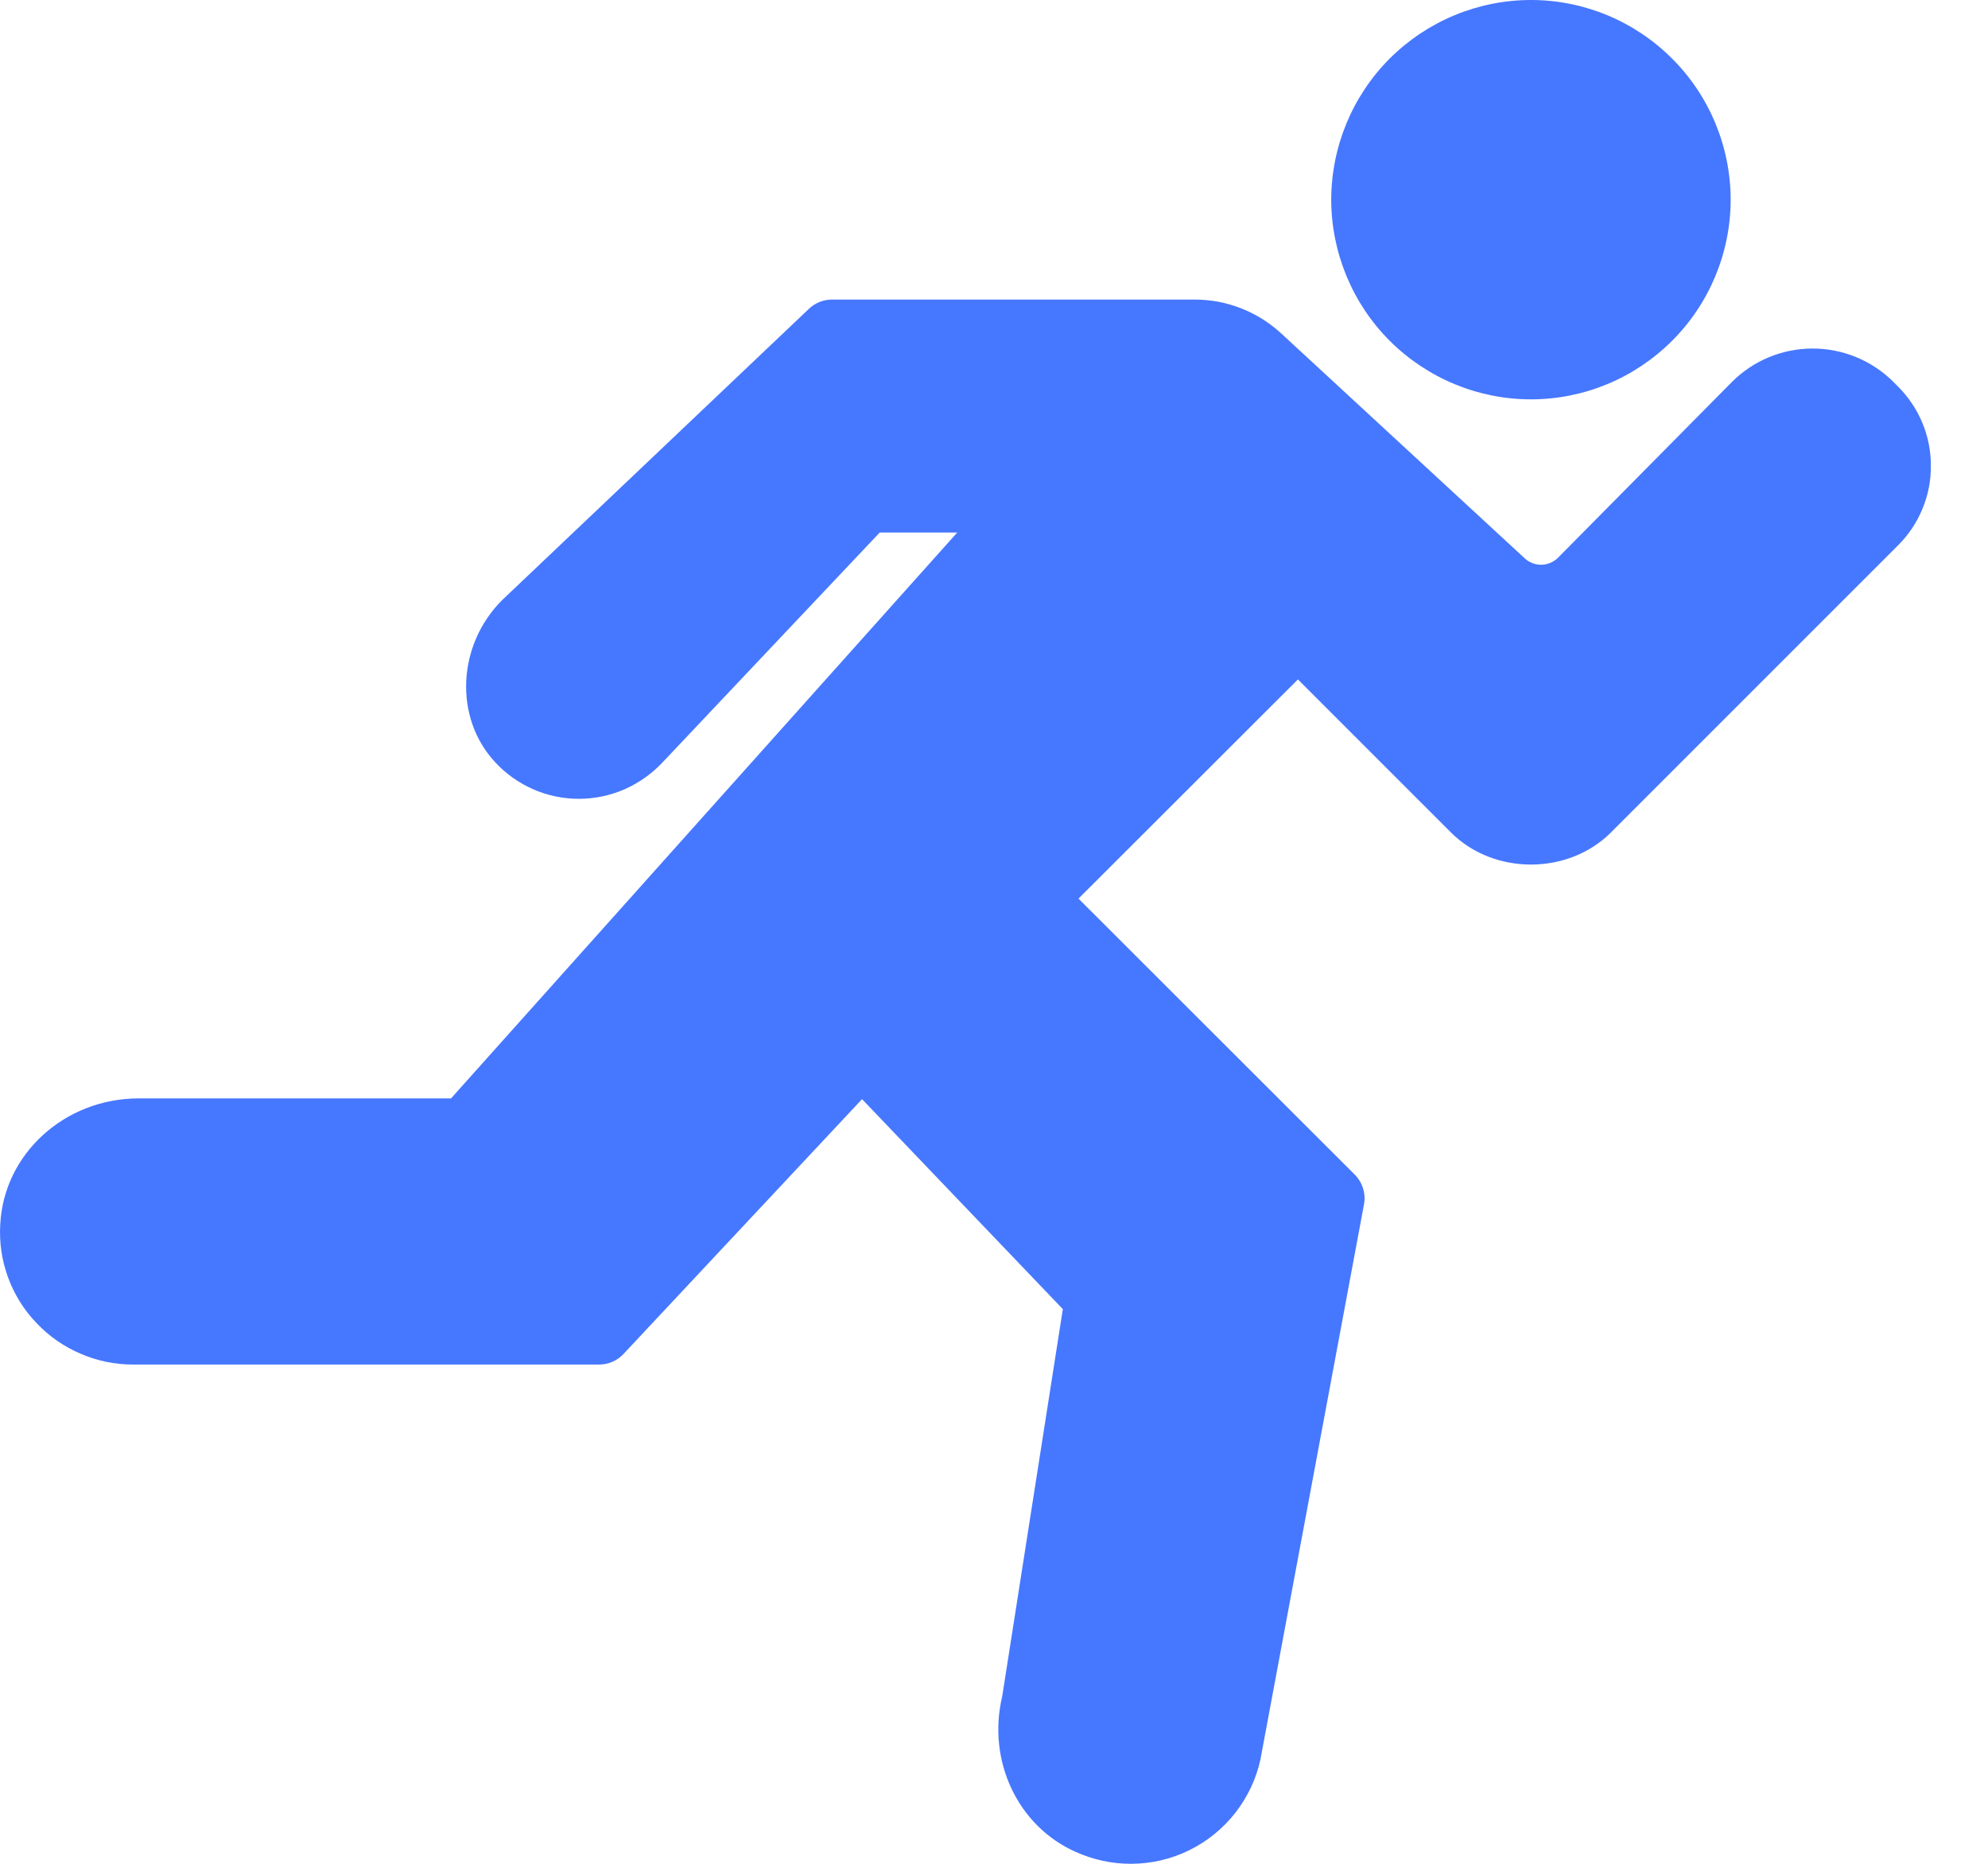
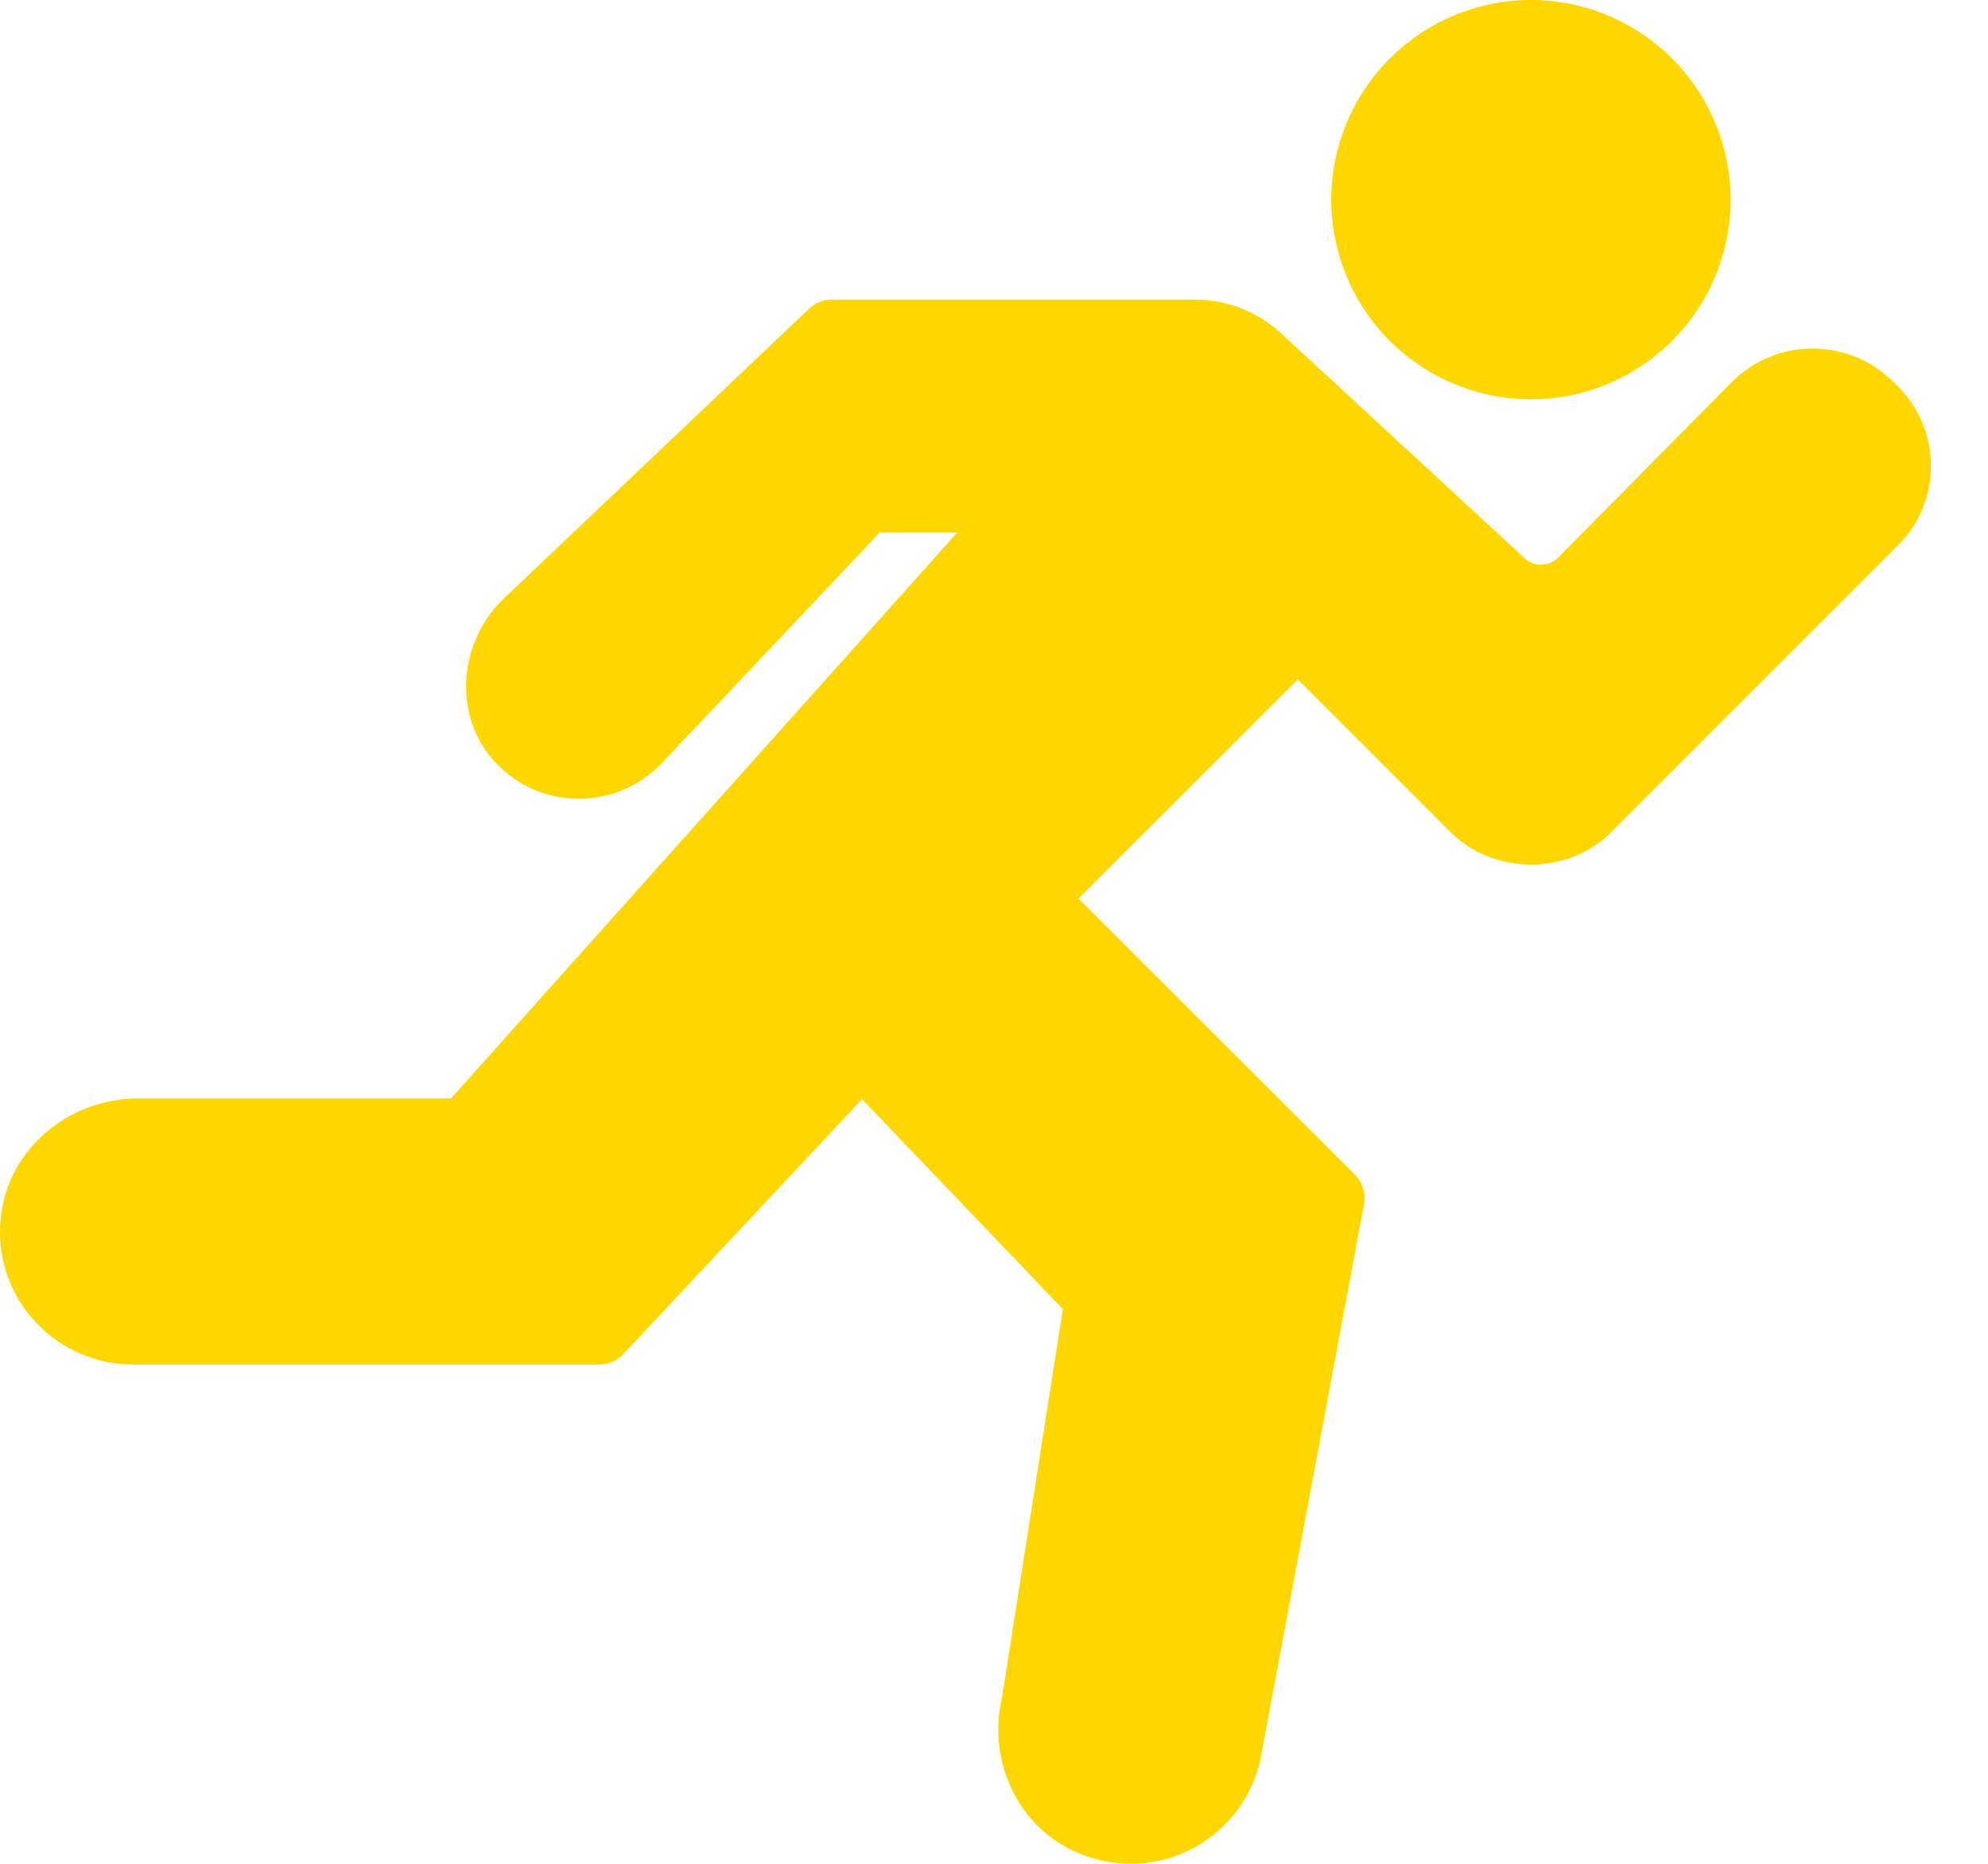
<svg xmlns="http://www.w3.org/2000/svg" width="16" height="15" viewBox="0 0 16 15" fill="none">
-   <path d="M8.655 14.903C8.191 14.696 7.943 14.17 8.066 13.653L8.554 10.536L6.938 8.846L5.017 10.898C4.992 10.924 4.962 10.946 4.928 10.96C4.894 10.975 4.858 10.982 4.821 10.982H1.071C0.926 10.982 0.782 10.953 0.649 10.895C0.515 10.838 0.394 10.754 0.294 10.648C0.193 10.543 0.115 10.418 0.065 10.281C0.015 10.145 -0.007 9.999 0.002 9.854C0.031 9.285 0.521 8.84 1.117 8.84H3.63L7.704 4.286H7.08L5.334 6.134C5.248 6.226 5.144 6.3 5.029 6.351C4.914 6.402 4.789 6.428 4.663 6.429H4.659C4.532 6.429 4.407 6.403 4.291 6.352C4.175 6.301 4.07 6.227 3.985 6.134C3.653 5.778 3.678 5.194 4.04 4.831L6.512 2.484C6.562 2.437 6.628 2.411 6.696 2.411H9.613C9.872 2.41 10.121 2.508 10.311 2.683L12.272 4.494C12.309 4.528 12.357 4.546 12.407 4.545C12.457 4.544 12.505 4.523 12.54 4.488L13.939 3.074C14.111 2.902 14.344 2.805 14.588 2.805C14.832 2.805 15.065 2.901 15.238 3.073L15.276 3.111C15.36 3.195 15.427 3.295 15.472 3.404C15.518 3.514 15.541 3.632 15.54 3.75C15.541 3.869 15.518 3.986 15.472 4.096C15.427 4.206 15.36 4.305 15.276 4.389L12.965 6.7C12.621 7.044 12.022 7.044 11.678 6.7L10.446 5.468L8.68 7.232L10.904 9.454C10.934 9.484 10.957 9.522 10.97 9.564C10.983 9.605 10.986 9.649 10.978 9.692L10.144 14.162C10.11 14.318 10.04 14.464 9.942 14.59C9.843 14.716 9.718 14.818 9.575 14.889C9.428 14.962 9.266 15 9.101 15C8.947 15 8.796 14.967 8.655 14.903ZM10.714 1.607C10.715 1.181 10.884 0.772 11.185 0.471C11.487 0.17 11.895 0 12.322 -3.05176e-05C12.748 0 13.156 0.17 13.457 0.471C13.759 0.772 13.928 1.181 13.929 1.607C13.928 2.033 13.759 2.442 13.457 2.743C13.156 3.044 12.748 3.214 12.322 3.214C11.895 3.214 11.487 3.044 11.185 2.743C10.884 2.442 10.715 2.033 10.714 1.607L10.714 1.607Z" fill="#4677FF" />
+   <path d="M8.655 14.903C8.191 14.696 7.943 14.17 8.066 13.653L8.554 10.536L6.938 8.846L5.017 10.898C4.992 10.924 4.962 10.946 4.928 10.96C4.894 10.975 4.858 10.982 4.821 10.982H1.071C0.926 10.982 0.782 10.953 0.649 10.895C0.515 10.838 0.394 10.754 0.294 10.648C0.193 10.543 0.115 10.418 0.065 10.281C0.015 10.145 -0.007 9.999 0.002 9.854C0.031 9.285 0.521 8.84 1.117 8.84H3.63L7.704 4.286H7.08L5.334 6.134C5.248 6.226 5.144 6.3 5.029 6.351C4.914 6.402 4.789 6.428 4.663 6.429H4.659C4.532 6.429 4.407 6.403 4.291 6.352C4.175 6.301 4.07 6.227 3.985 6.134C3.653 5.778 3.678 5.194 4.04 4.831L6.512 2.484C6.562 2.437 6.628 2.411 6.696 2.411H9.613C9.872 2.41 10.121 2.508 10.311 2.683L12.272 4.494C12.309 4.528 12.357 4.546 12.407 4.545C12.457 4.544 12.505 4.523 12.54 4.488L13.939 3.074C14.111 2.902 14.344 2.805 14.588 2.805C14.832 2.805 15.065 2.901 15.238 3.073L15.276 3.111C15.36 3.195 15.427 3.295 15.472 3.404C15.518 3.514 15.541 3.632 15.54 3.75C15.541 3.869 15.518 3.986 15.472 4.096C15.427 4.206 15.36 4.305 15.276 4.389L12.965 6.7C12.621 7.044 12.022 7.044 11.678 6.7L10.446 5.468L8.68 7.232L10.904 9.454C10.934 9.484 10.957 9.522 10.97 9.564C10.983 9.605 10.986 9.649 10.978 9.692L10.144 14.162C10.11 14.318 10.04 14.464 9.942 14.59C9.843 14.716 9.718 14.818 9.575 14.889C9.428 14.962 9.266 15 9.101 15C8.947 15 8.796 14.967 8.655 14.903ZM10.714 1.607C10.715 1.181 10.884 0.772 11.185 0.471C11.487 0.17 11.895 0 12.322 -3.05176e-05C12.748 0 13.156 0.17 13.457 0.471C13.759 0.772 13.928 1.181 13.929 1.607C13.928 2.033 13.759 2.442 13.457 2.743C13.156 3.044 12.748 3.214 12.322 3.214C11.895 3.214 11.487 3.044 11.185 2.743C10.884 2.442 10.715 2.033 10.714 1.607L10.714 1.607Z" fill="#ffd700" />
</svg>
